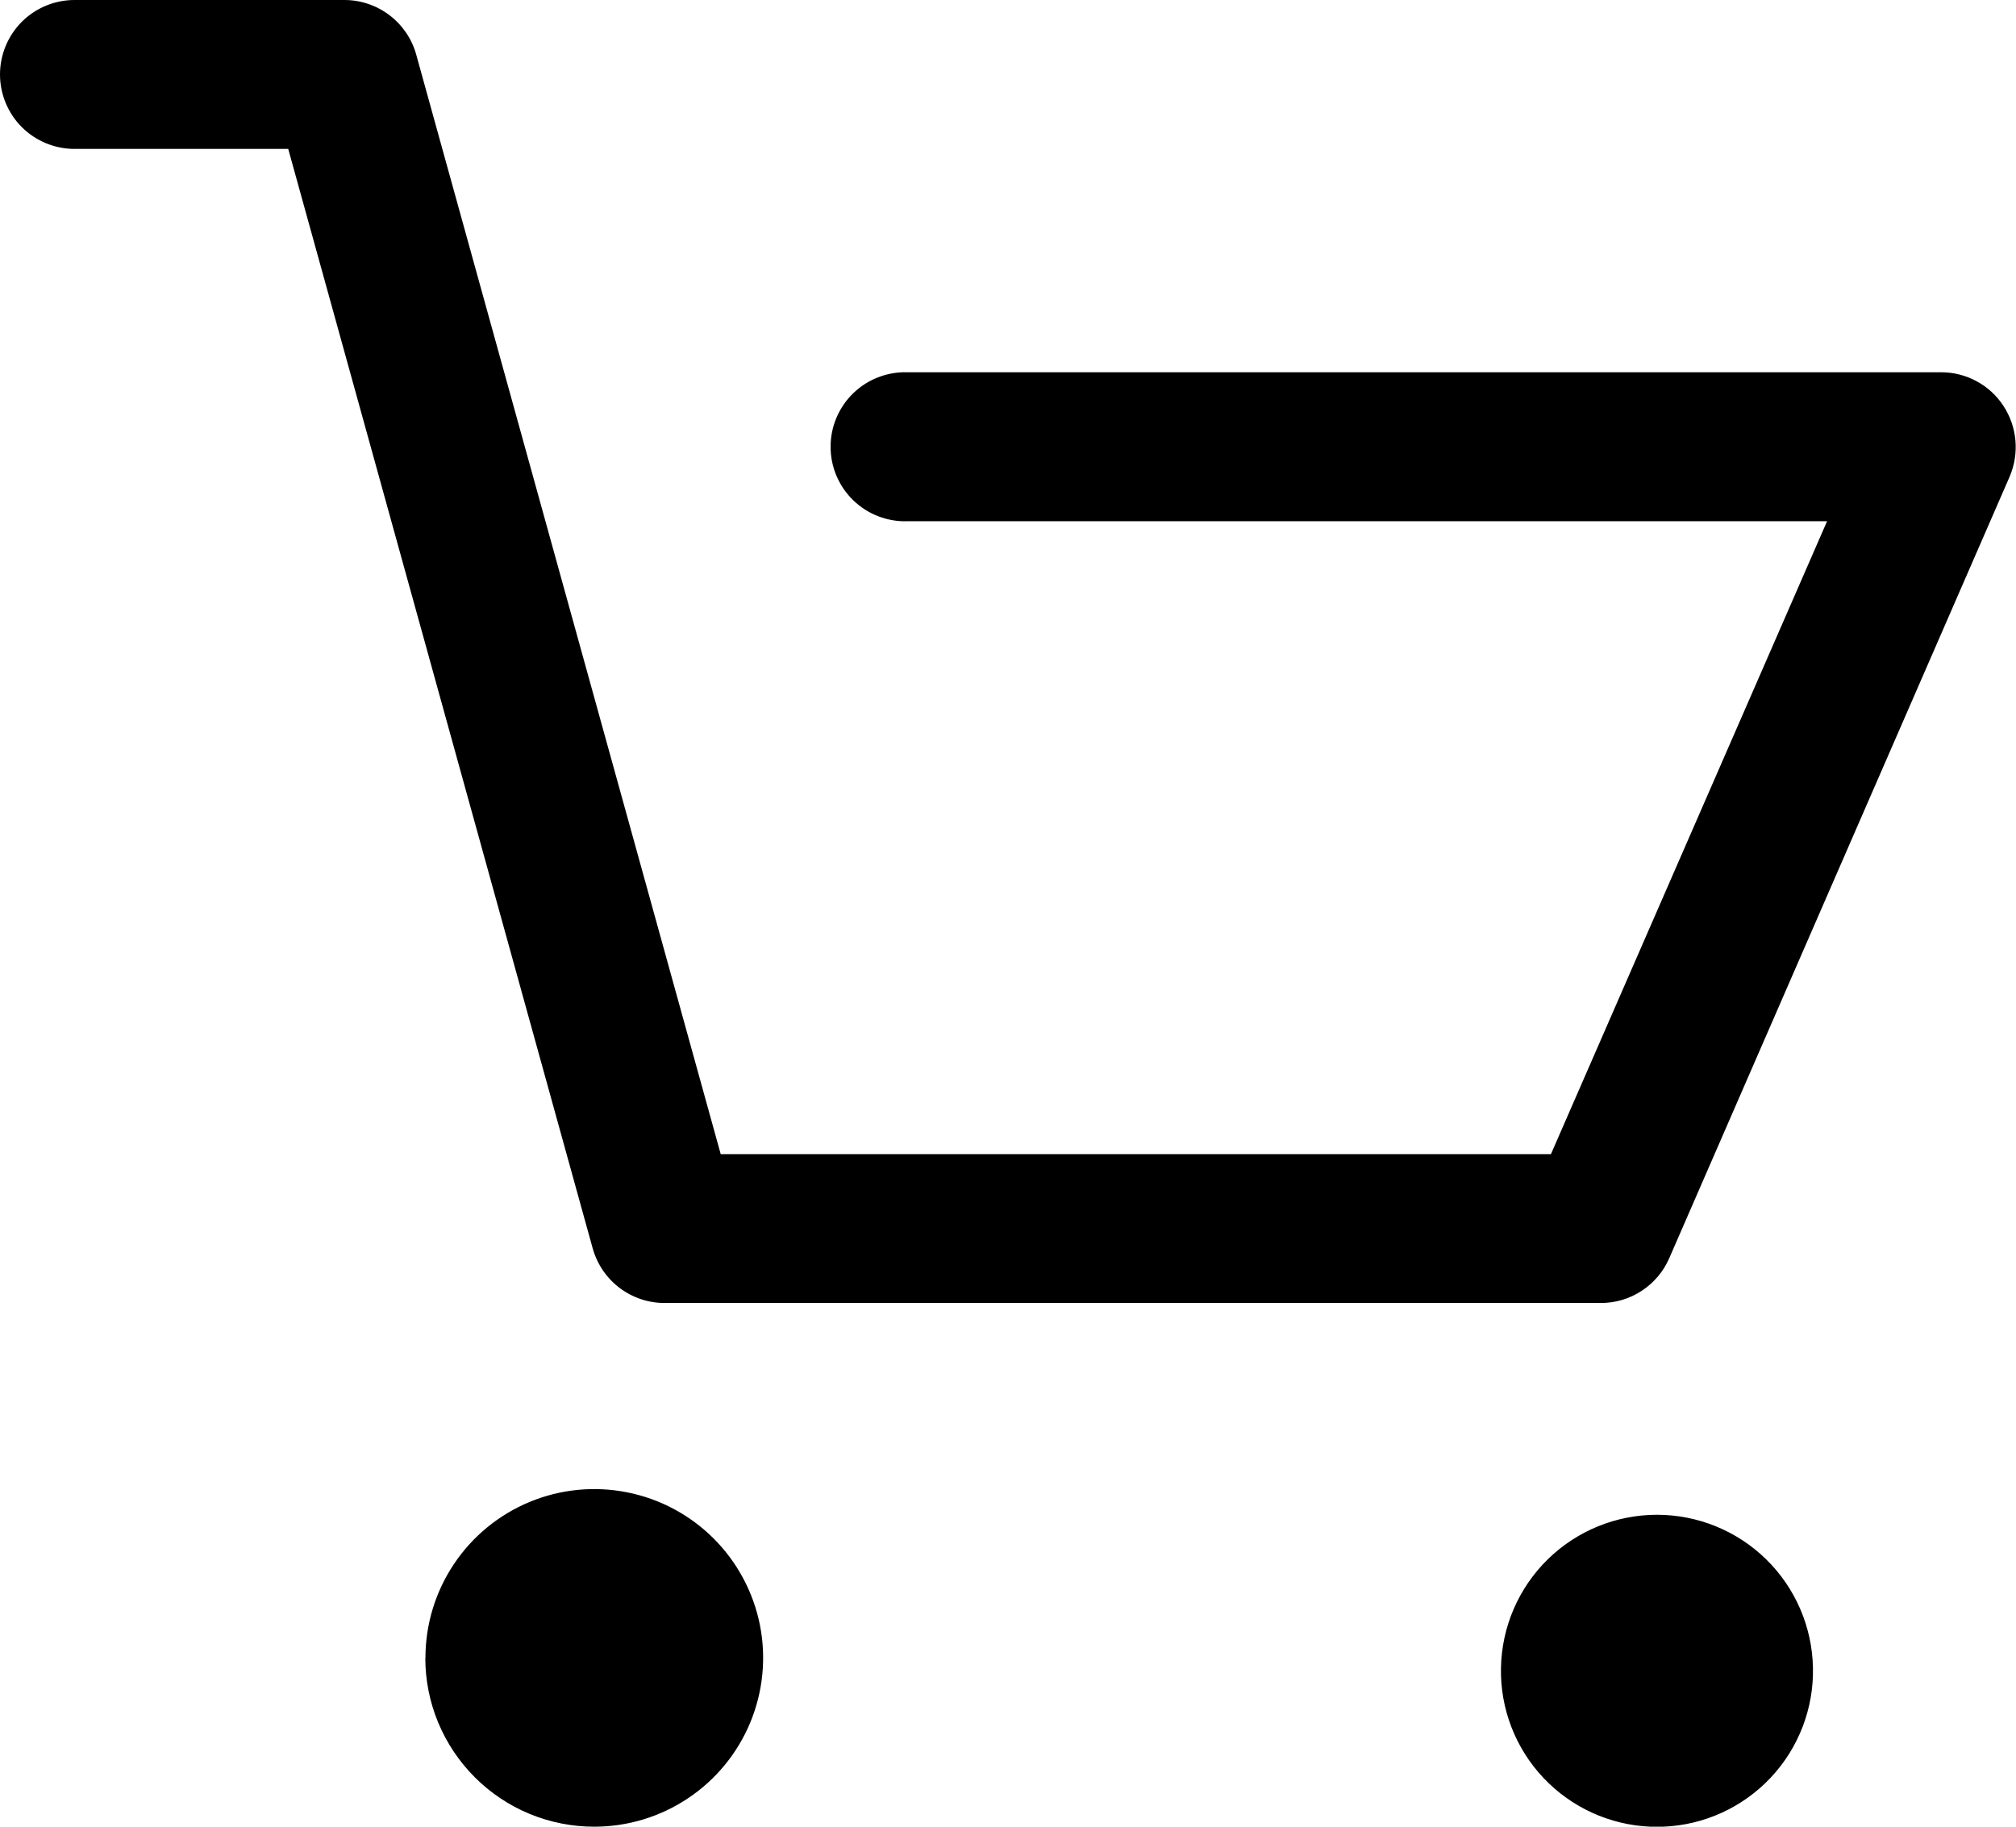
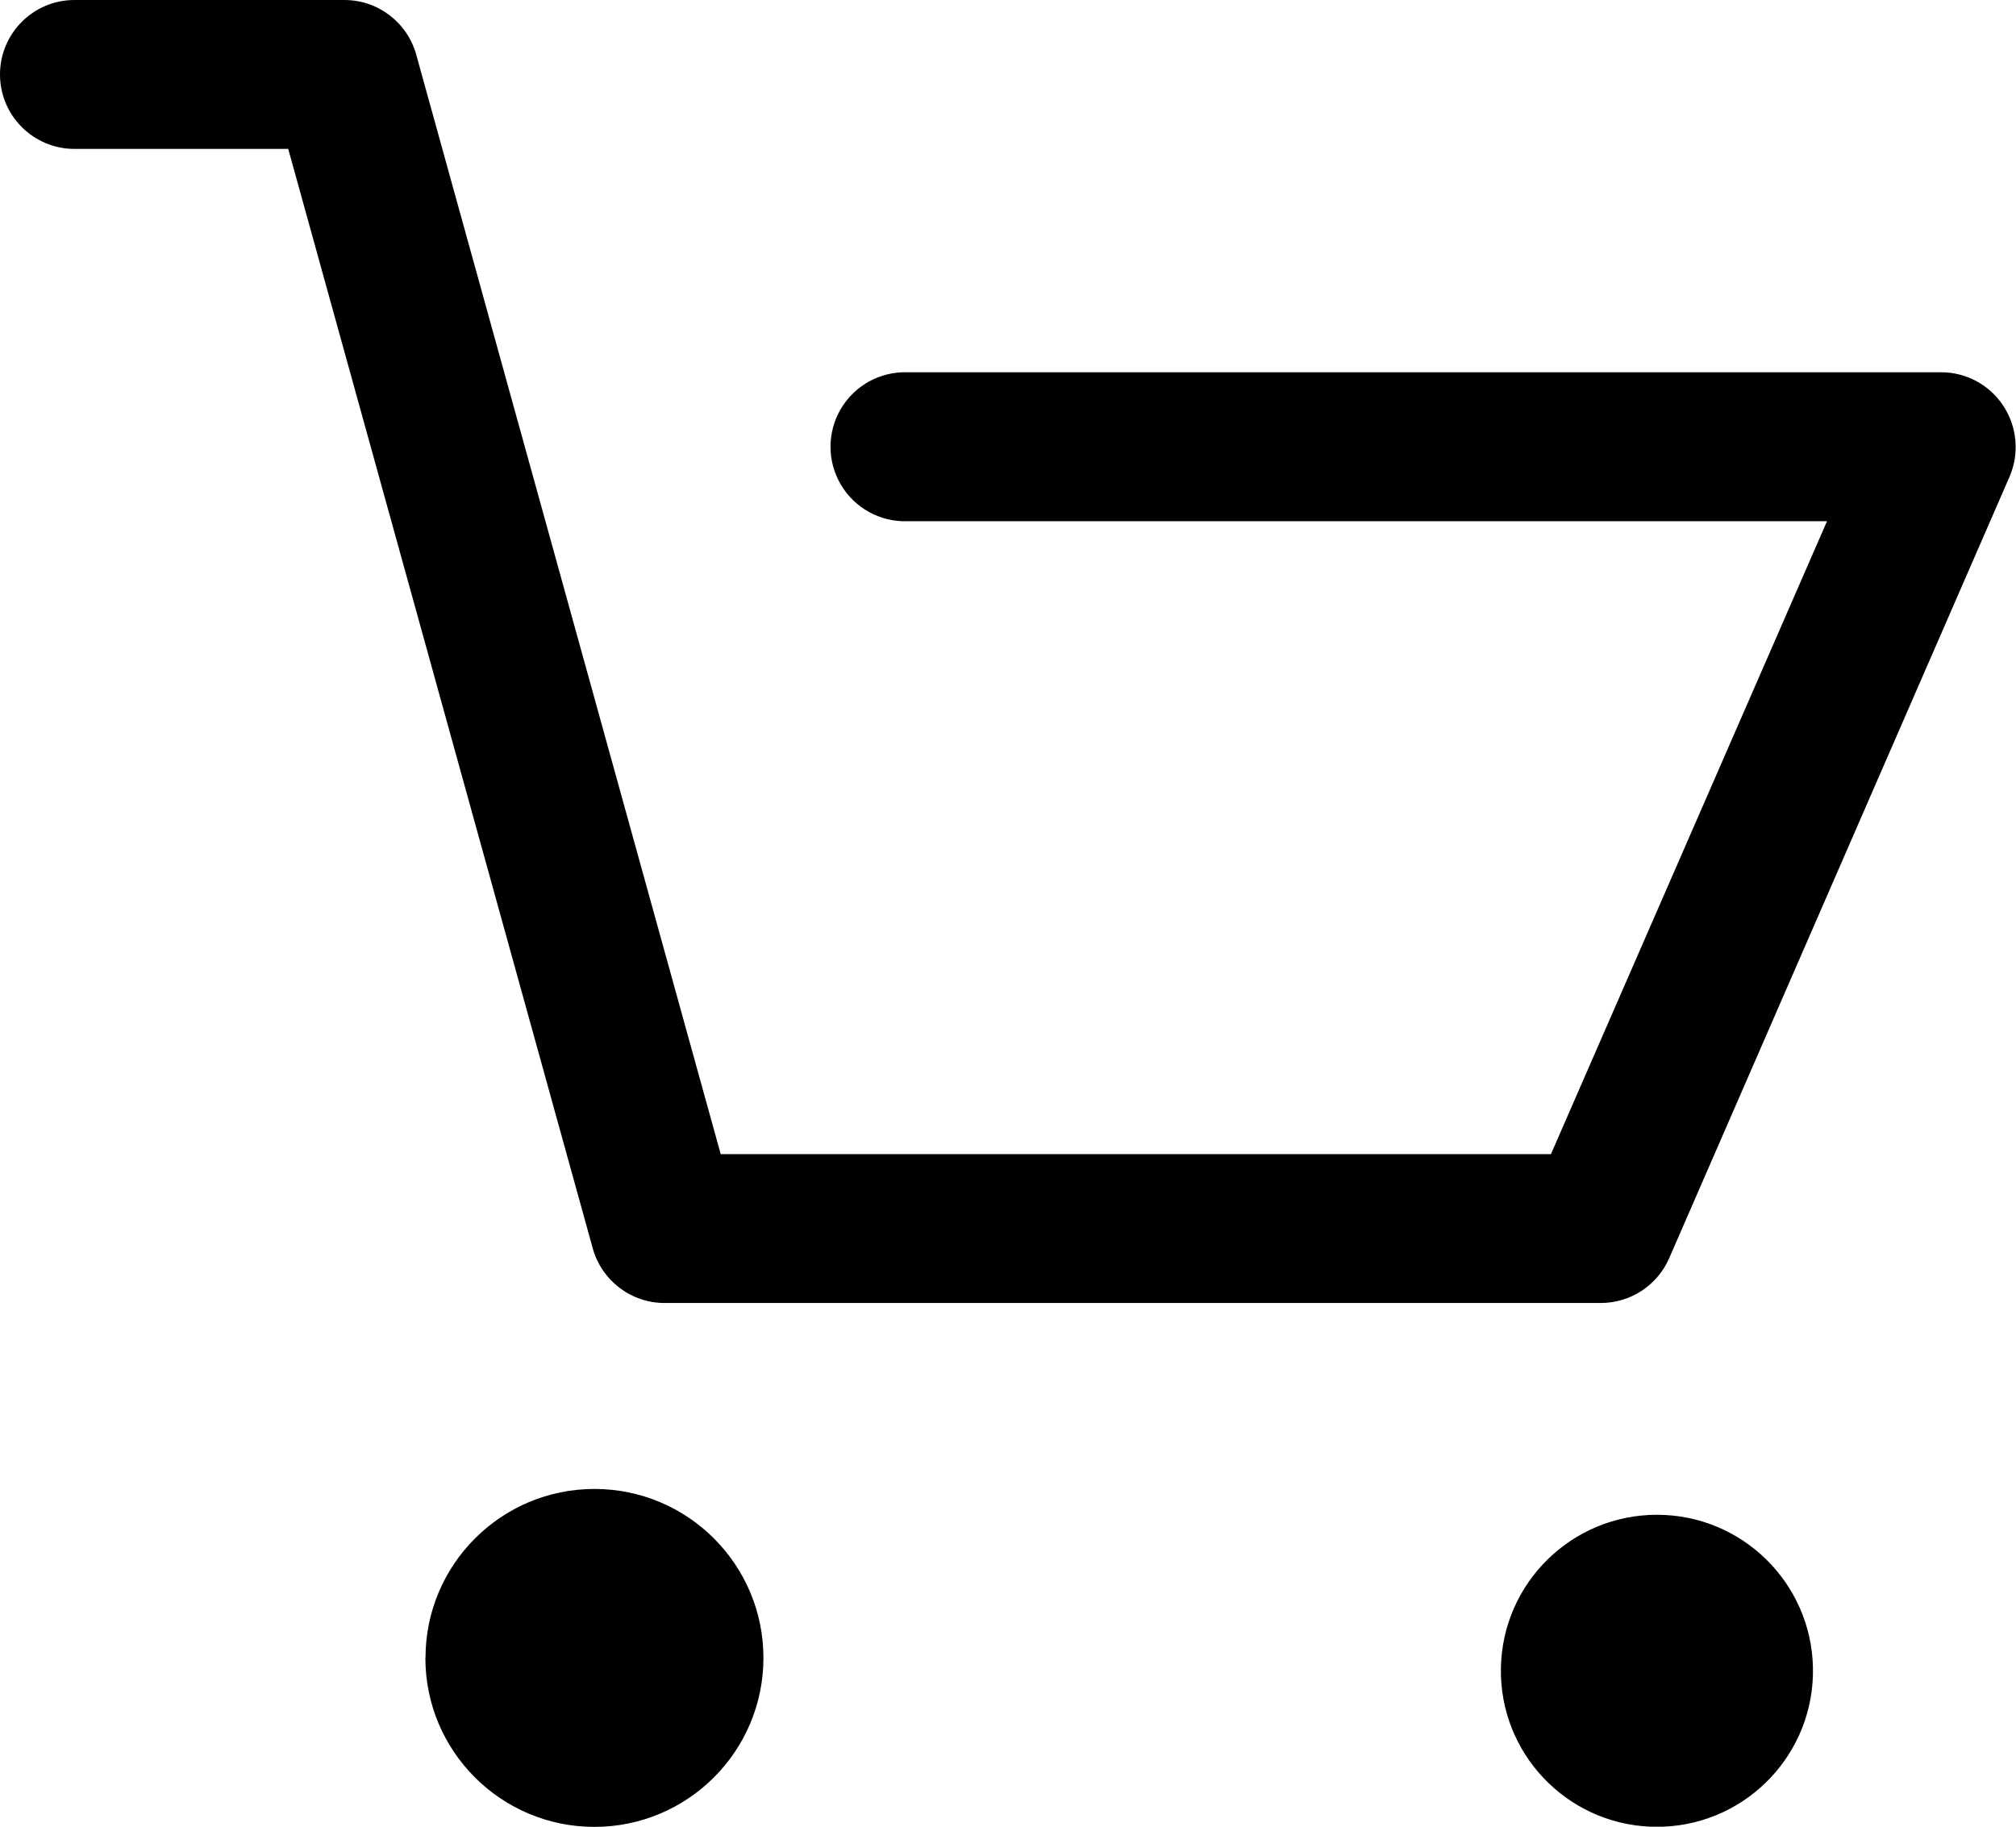
<svg xmlns="http://www.w3.org/2000/svg" viewBox="0 0 32 29">
-   <path d="M26.201 29C25.553 28.974 24.942 28.695 24.497 28.223C24.053 27.751 23.811 27.123 23.825 26.475C23.838 25.827 24.104 25.21 24.567 24.756C25.03 24.302 25.653 24.048 26.301 24.048C26.949 24.048 27.572 24.302 28.035 24.756C28.498 25.21 28.764 25.827 28.777 26.475C28.791 27.123 28.549 27.751 28.105 28.223C27.66 28.695 27.049 28.974 26.401 29H26.201ZM6.753 26.32C6.753 25.79 6.91 25.272 7.205 24.831C7.499 24.39 7.918 24.047 8.407 23.844C8.897 23.641 9.436 23.588 9.956 23.692C10.476 23.795 10.953 24.05 11.328 24.425C11.703 24.8 11.958 25.277 12.062 25.797C12.165 26.317 12.112 26.856 11.909 27.346C11.706 27.835 11.363 28.254 10.922 28.548C10.481 28.843 9.963 29 9.433 29C9.081 29 8.732 28.931 8.407 28.797C8.081 28.662 7.786 28.465 7.537 28.216C7.288 27.967 7.09 27.671 6.955 27.346C6.82 27.021 6.751 26.672 6.751 26.32H6.753ZM10.553 20.686C10.293 20.687 10.041 20.602 9.834 20.446C9.627 20.289 9.478 20.069 9.408 19.819L4.575 2.364H1.182C0.869 2.364 0.568 2.239 0.346 2.018C0.125 1.796 0 1.495 0 1.182C0 0.869 0.125 0.568 0.346 0.346C0.568 0.125 0.869 5.81268e-06 1.182 5.81268e-06H5.463C5.723 -0.001 5.975 0.084 6.182 0.241C6.388 0.397 6.538 0.618 6.607 0.868L11.44 18.323H24.618L29.001 8.275H14.401C14.243 8.28 14.085 8.252 13.938 8.195C13.79 8.138 13.656 8.051 13.542 7.941C13.429 7.831 13.339 7.699 13.277 7.553C13.215 7.407 13.184 7.251 13.184 7.093C13.184 6.934 13.215 6.778 13.277 6.632C13.339 6.486 13.429 6.354 13.542 6.244C13.656 6.134 13.79 6.047 13.938 5.99C14.085 5.933 14.243 5.905 14.401 5.91H30.814C31.01 5.91 31.202 5.959 31.374 6.052C31.547 6.145 31.693 6.279 31.8 6.443C31.908 6.607 31.973 6.796 31.991 6.991C32.008 7.187 31.977 7.384 31.9 7.565L26.495 19.977C26.403 20.188 26.251 20.367 26.058 20.493C25.866 20.619 25.641 20.686 25.411 20.686H10.553Z" />
+   <path d="M26.2 29a2.477 2.477 0 1 1 .201 0h-.2ZM6.754 26.32a2.68 2.68 0 1 1 5.364 0 2.68 2.68 0 0 1-5.366 0h.002Zm3.8-5.634a1.184 1.184 0 0 1-1.145-.867L4.575 2.364H1.182a1.182 1.182 0 0 1 0-2.364h4.281a1.183 1.183 0 0 1 1.144.868l4.833 17.455h13.178L29 8.275h-14.6a1.183 1.183 0 1 1 0-2.365h16.413a1.178 1.178 0 0 1 .986.533 1.191 1.191 0 0 1 .1 1.122l-5.405 12.412a1.185 1.185 0 0 1-1.084.709H10.553Z" />
</svg>
